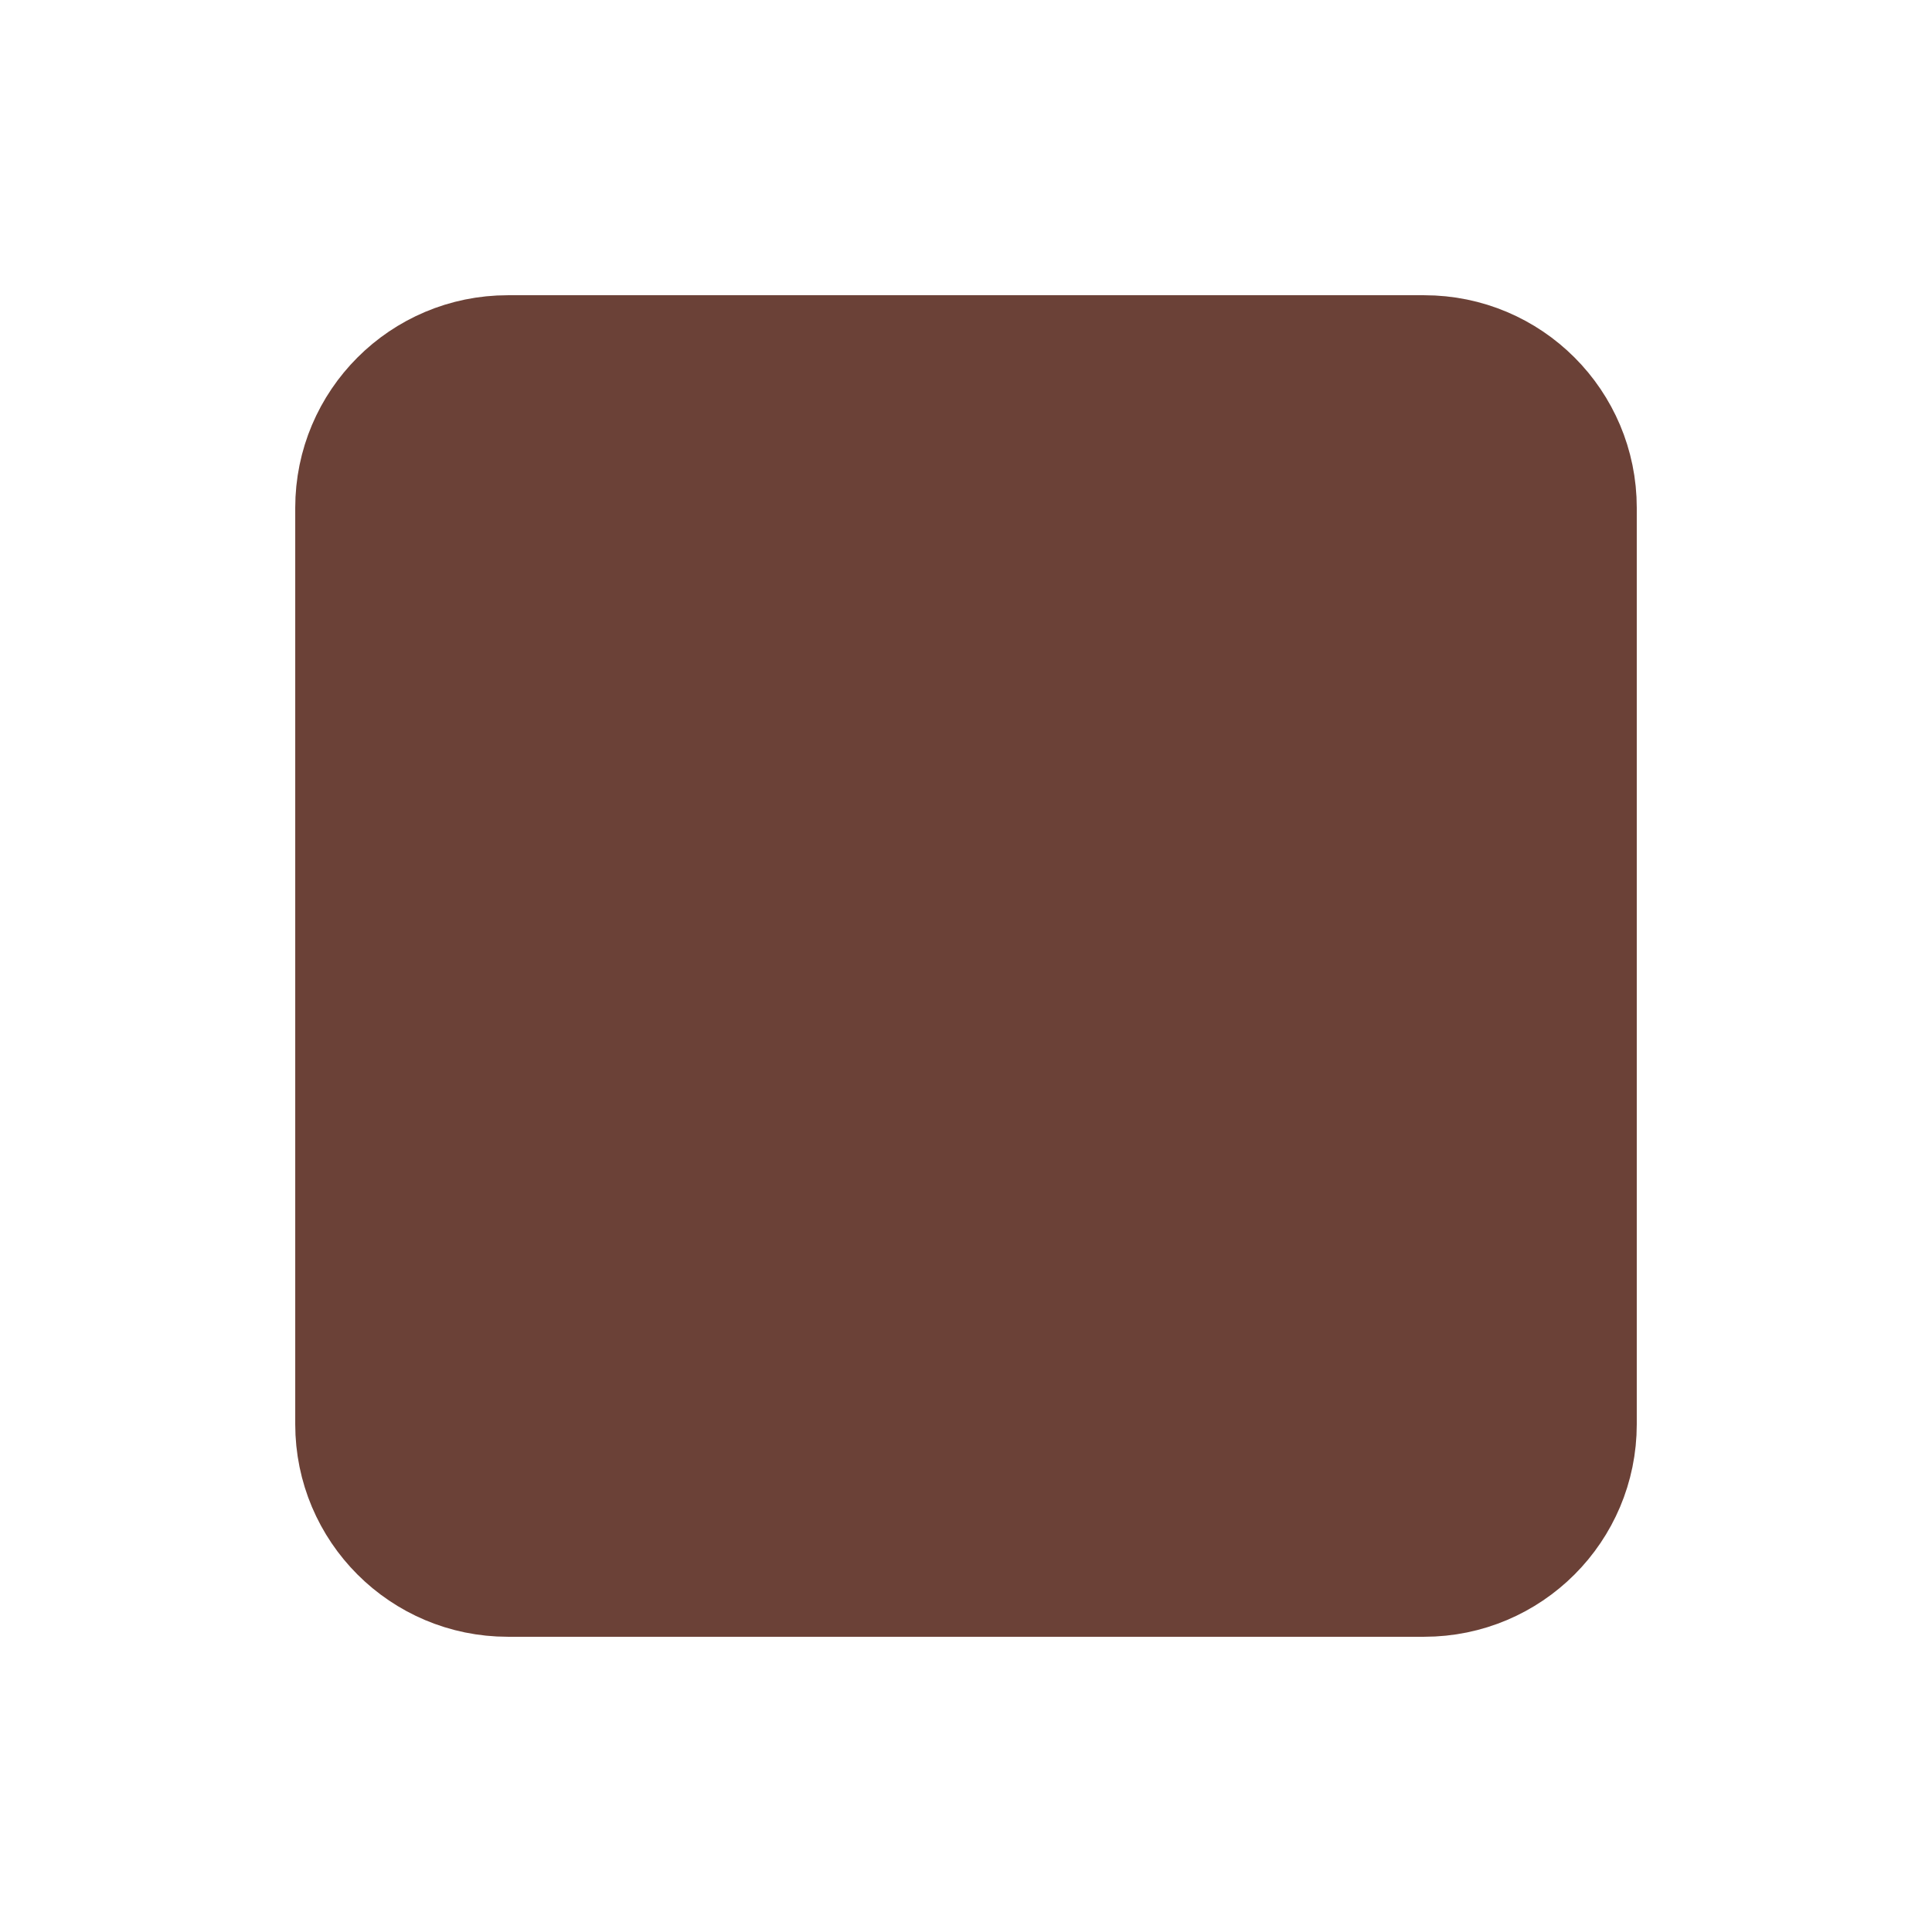
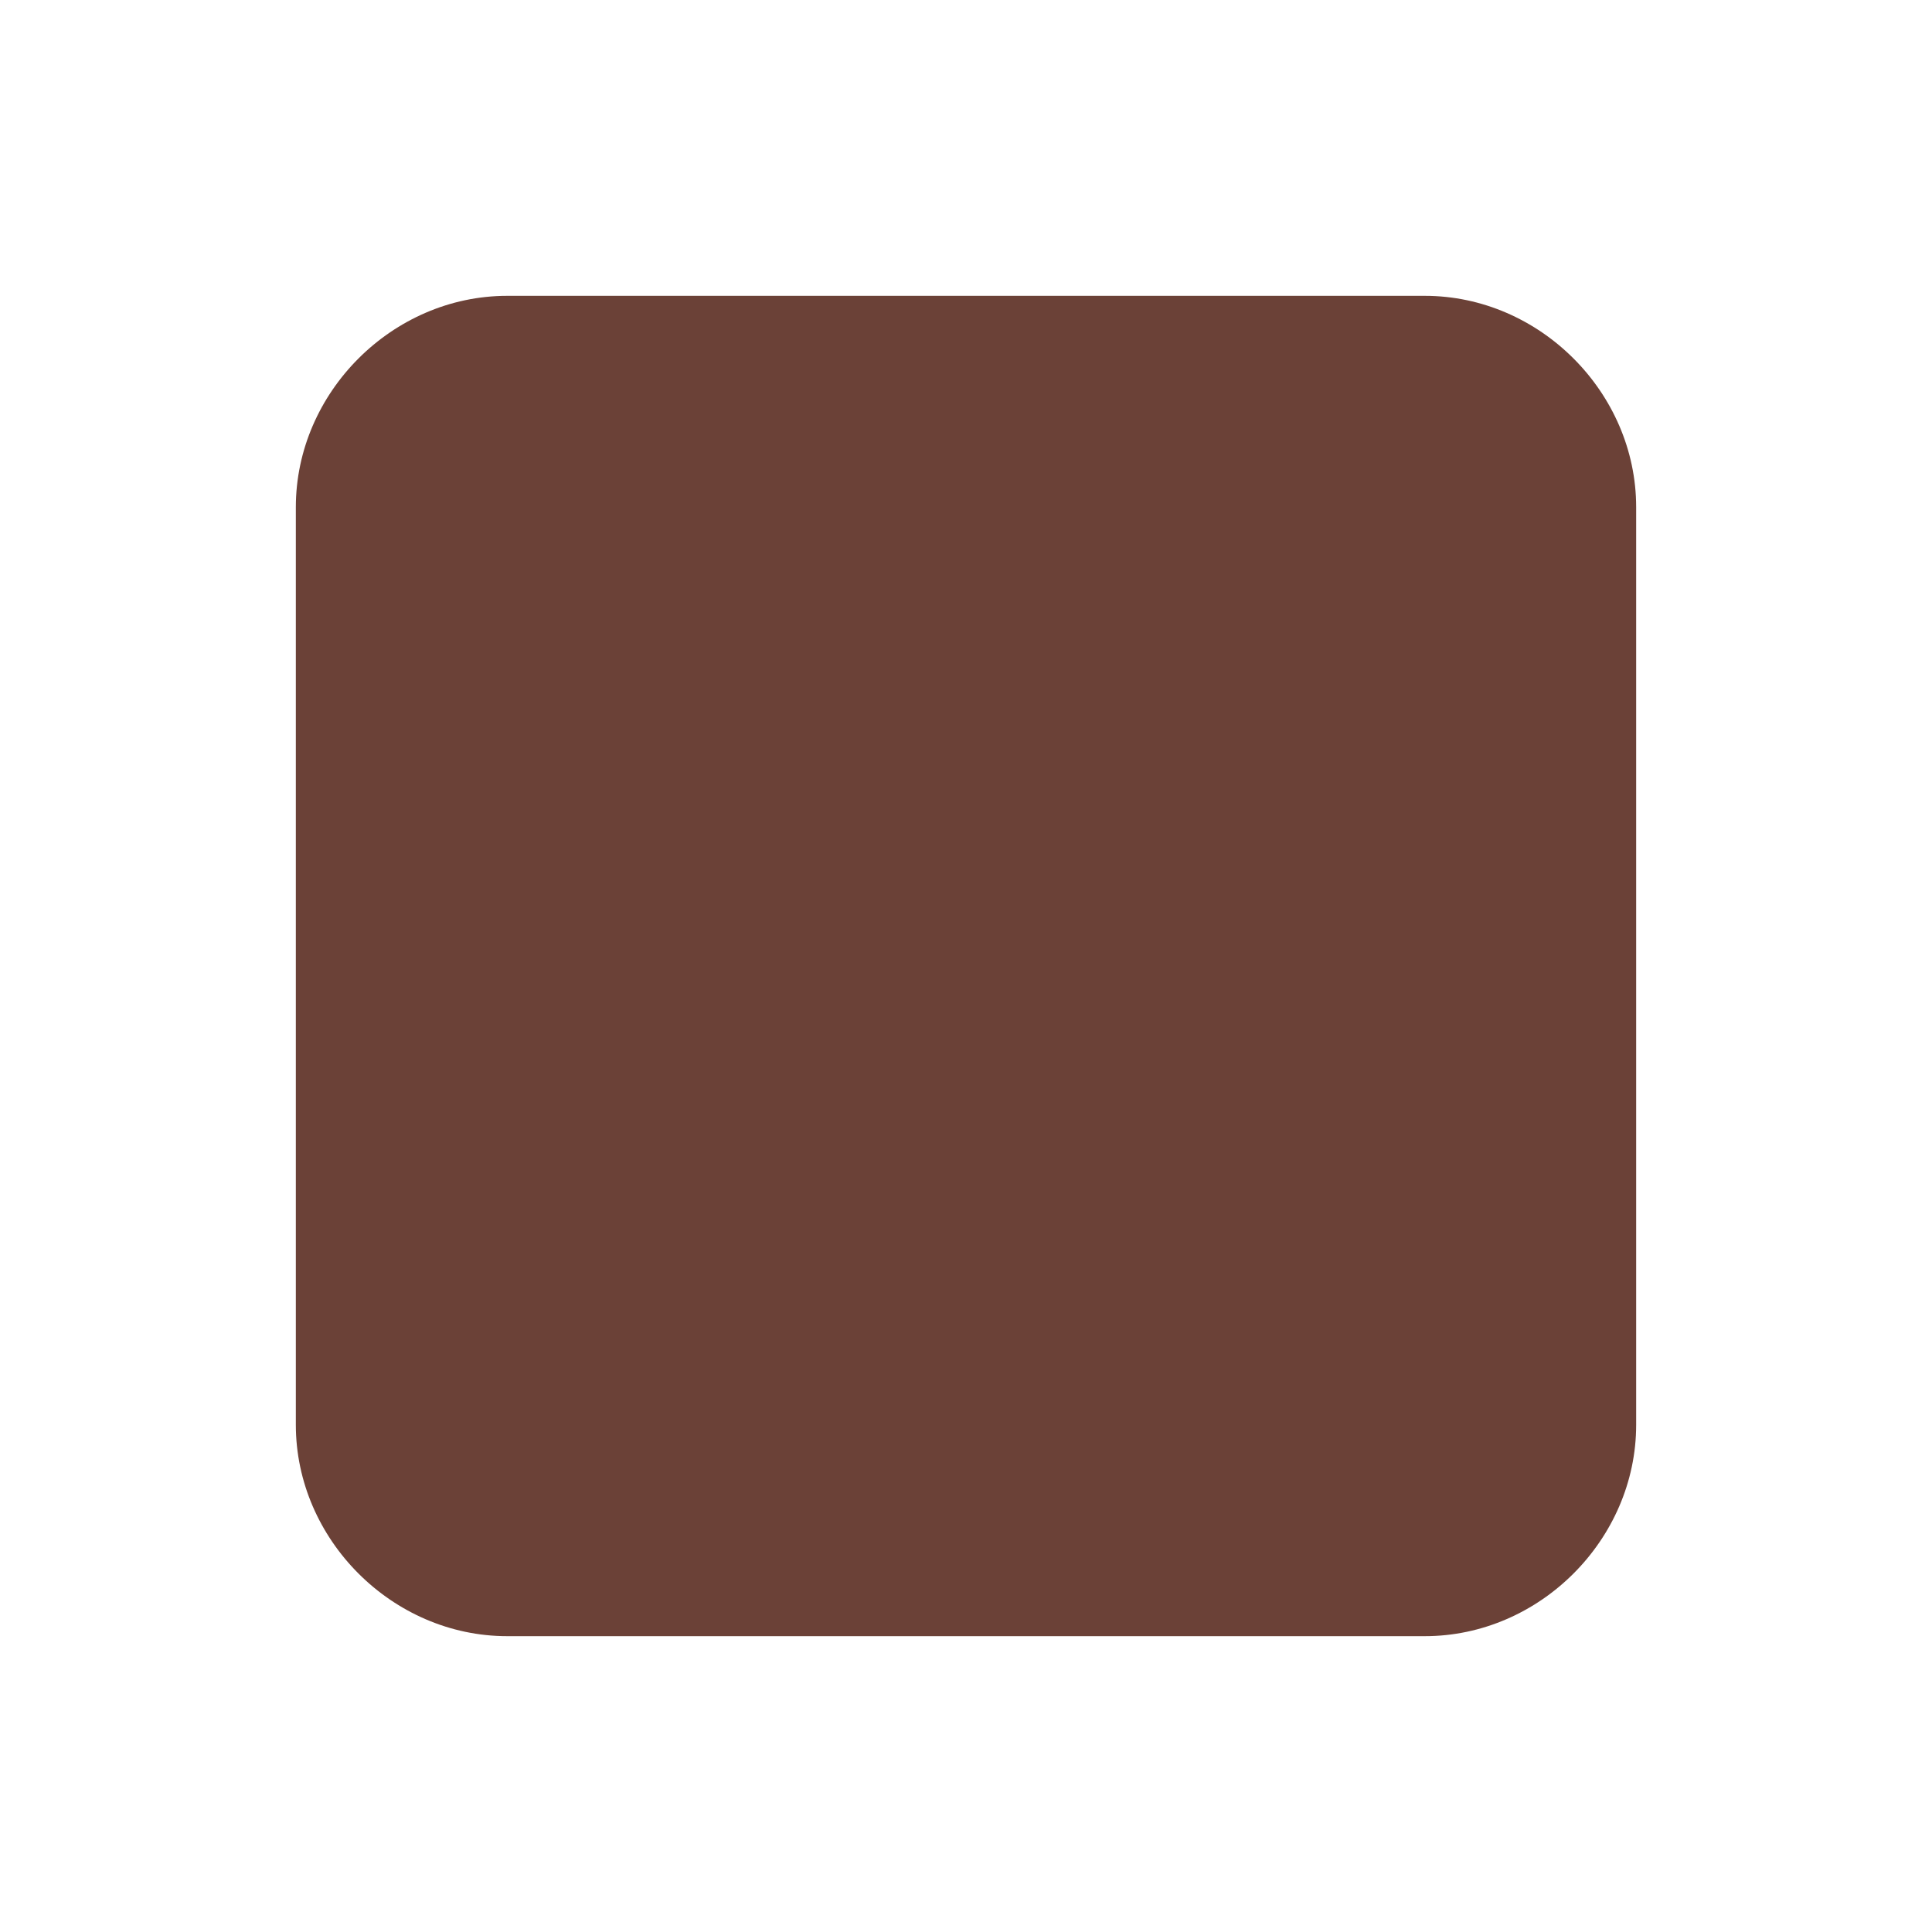
- <svg xmlns="http://www.w3.org/2000/svg" id="Layer_2" data-name="Layer 2" viewBox="0 0 32 32">
+ <svg xmlns="http://www.w3.org/2000/svg" id="Layer_2" version="1.1" viewBox="0 0 32 32">
  <defs>
    <style>
-       .cls-1 {
+       .st0 {
        fill: #6b4137;
-         stroke: #6b4137;
-         stroke-linecap: round;
-         stroke-linejoin: bevel;
-         stroke-width: 1.72px;
      }
    </style>
  </defs>
-   <rect class="cls-1" x="5.75" y="5.75" width="20.5" height="20.5" rx="2.66" ry="2.66" />
+   <path class="st0" d="M8.4,4.9h15.2c1.9,0,3.5,1.6,3.5,3.5v15.2c0,1.9-1.6,3.5-3.5,3.5h-15.2c-1.9,0-3.5-1.6-3.5-3.5v-15.2c0-1.9,1.6-3.5,3.5-3.5Z" />
</svg>
